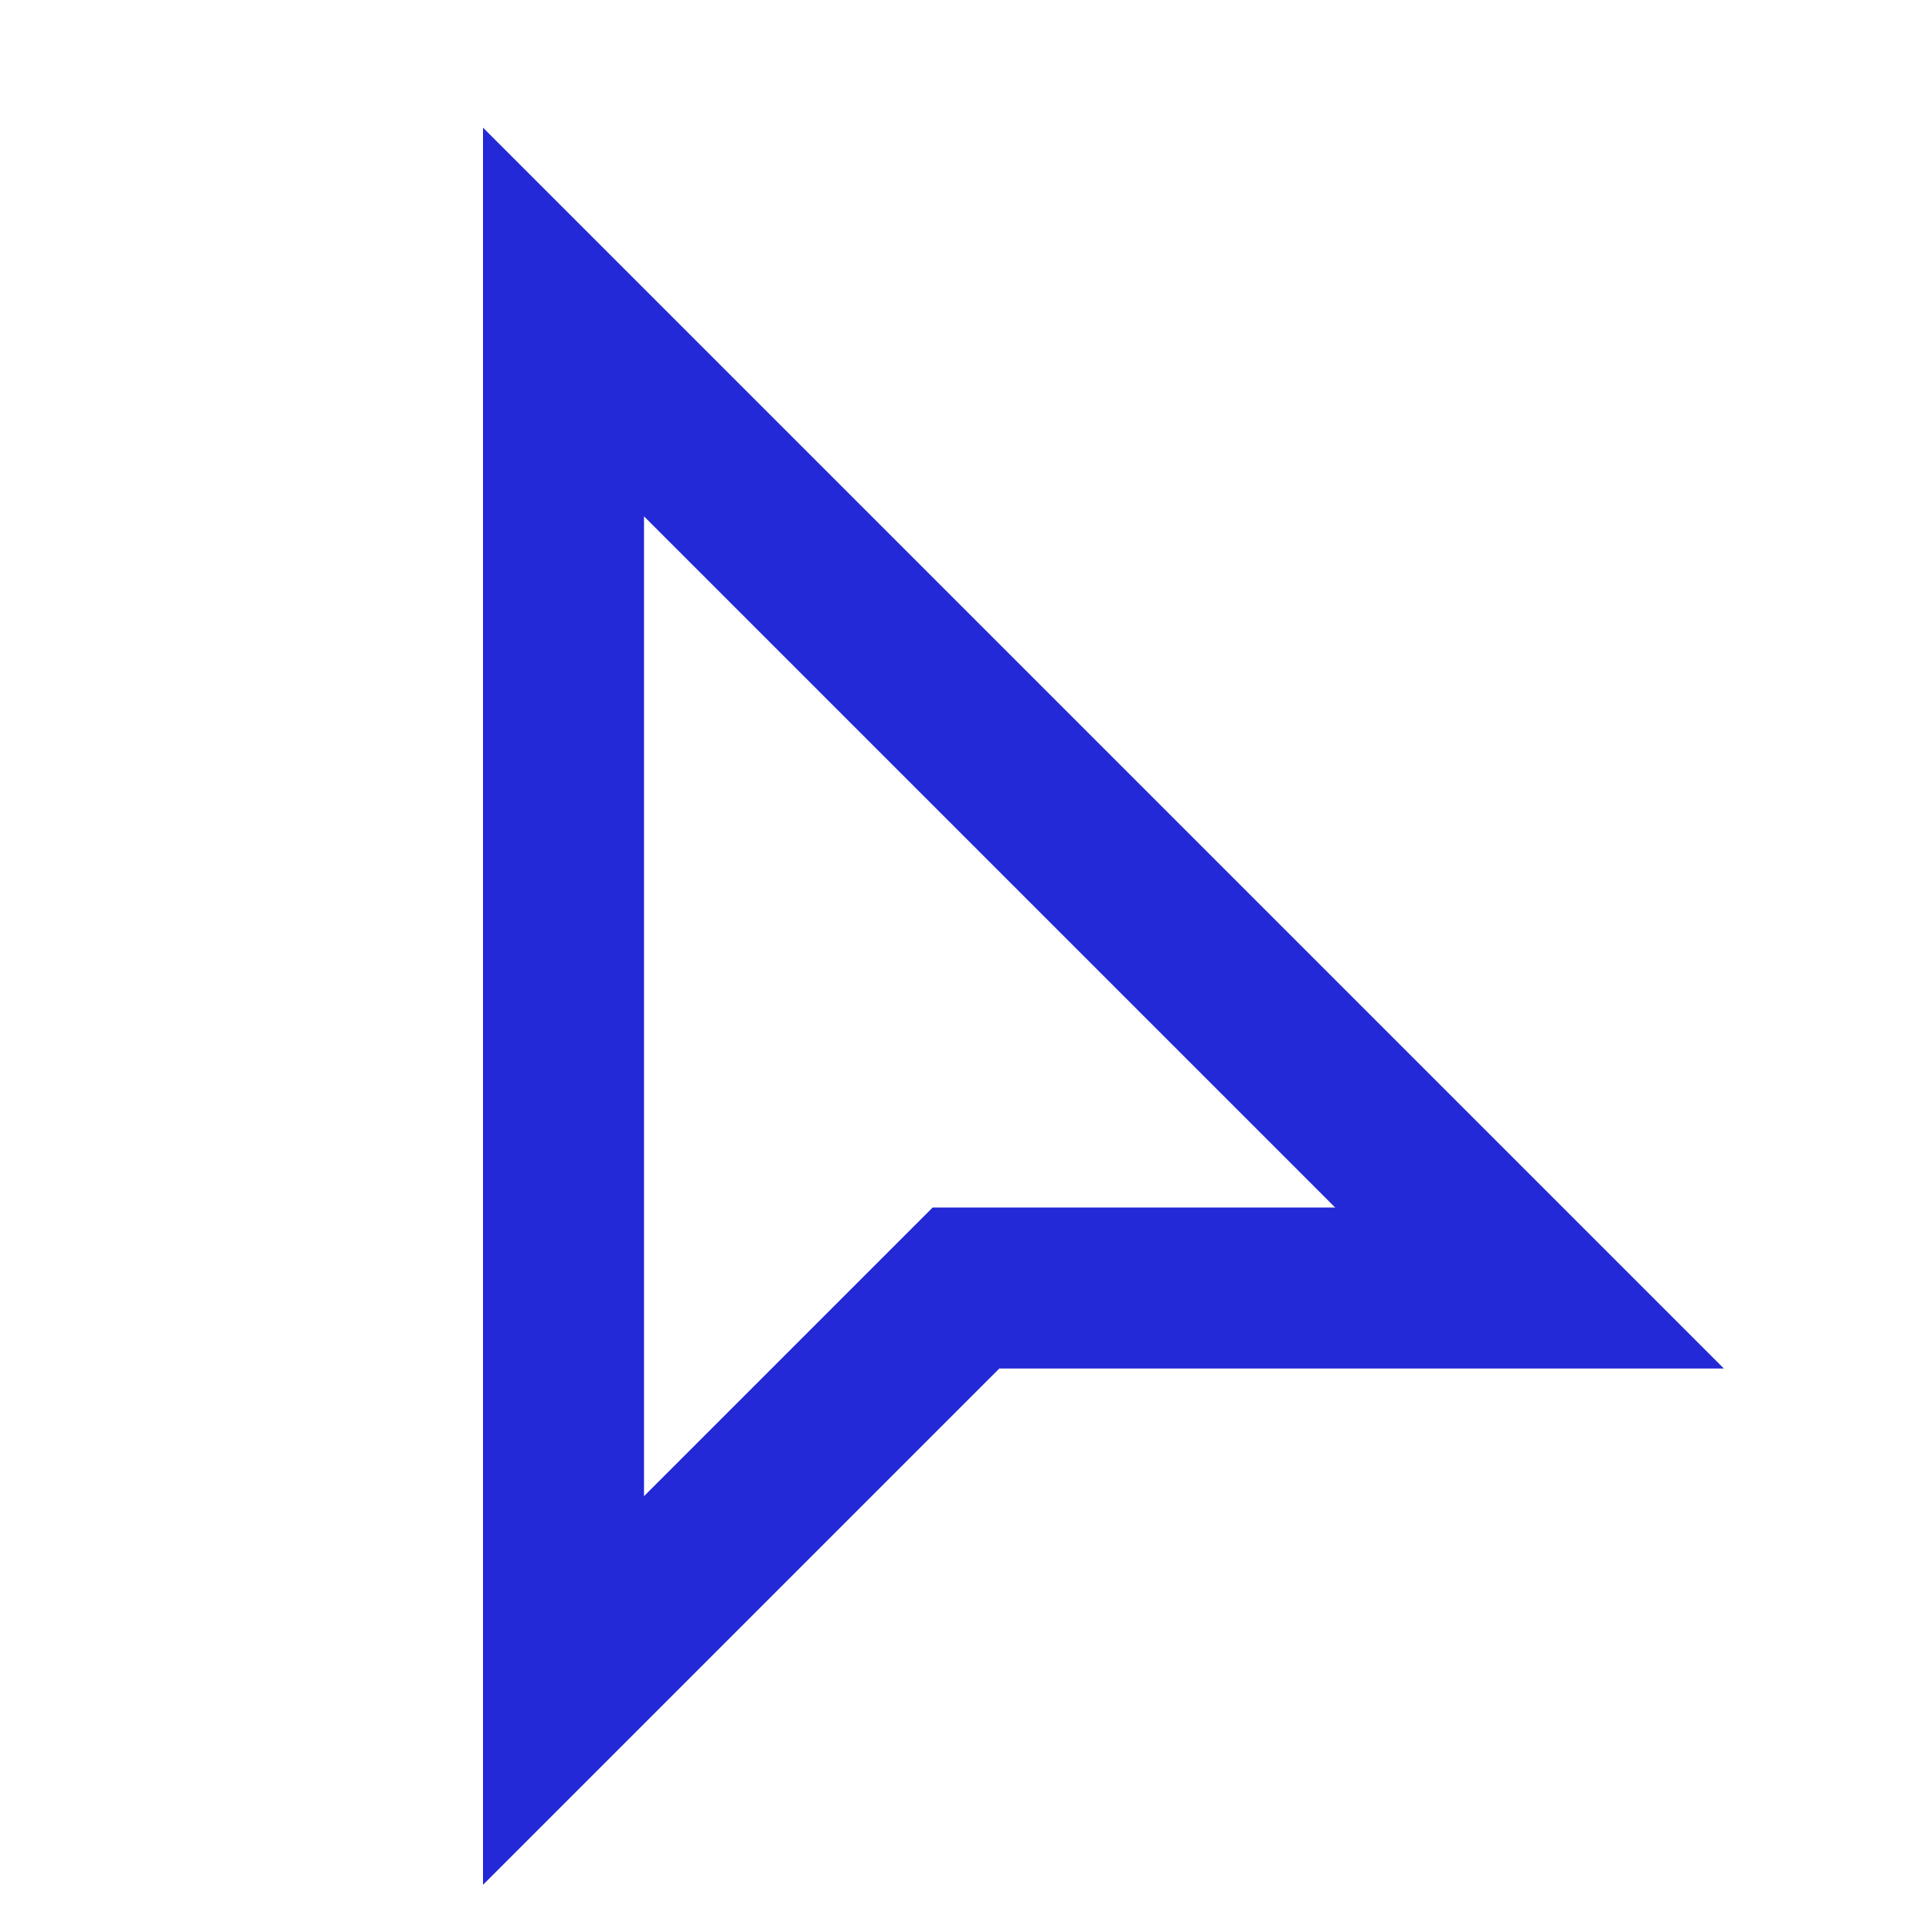
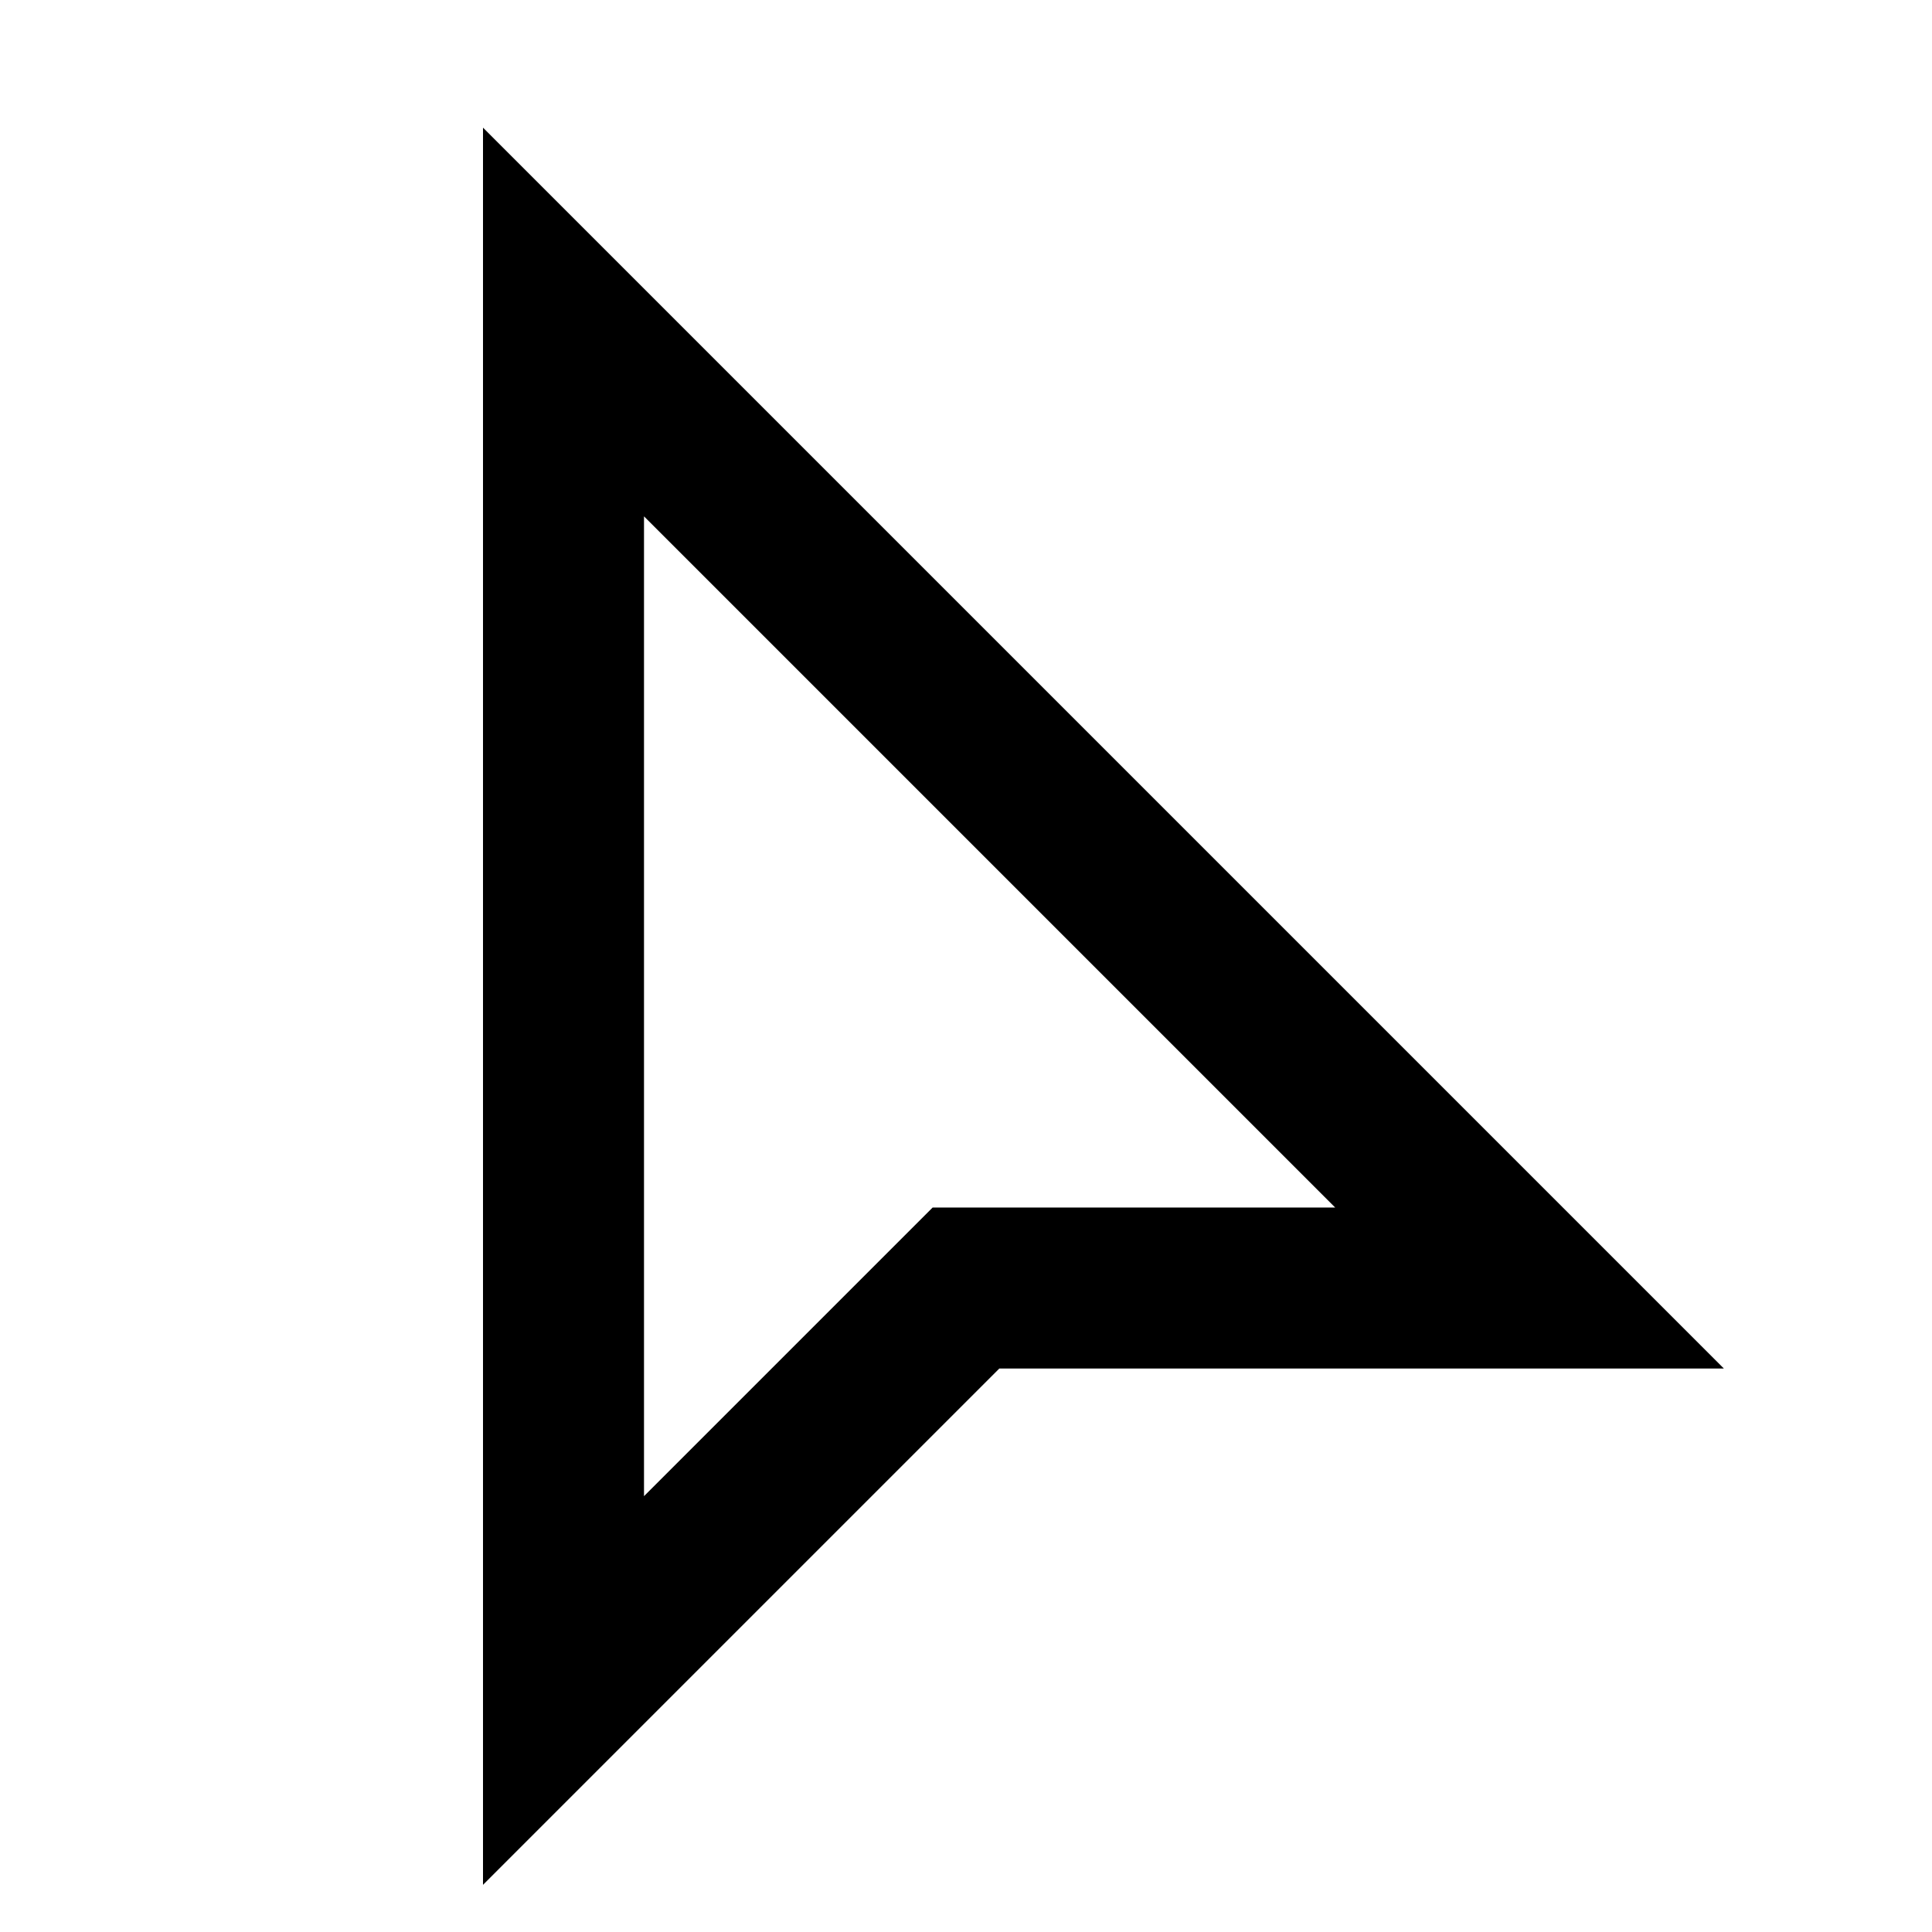
- <svg xmlns="http://www.w3.org/2000/svg" role="img" width="48px" height="48px" viewBox="0 0 24 24" aria-labelledby="cursorIconTitle" stroke="#2329D6" stroke-width="2" stroke-linecap="square" stroke-linejoin="miter" fill="none" color="#2329D6">
+ <svg xmlns="http://www.w3.org/2000/svg" role="img" width="48px" height="48px" viewBox="0 0 24 24" aria-labelledby="cursorIconTitle" stroke="currentColor" stroke-width="2" stroke-linecap="square" stroke-linejoin="miter" fill="none" color="currentColor">
  <polygon points="7 20 7 4 19 16 12 16 7 21" />
</svg>
